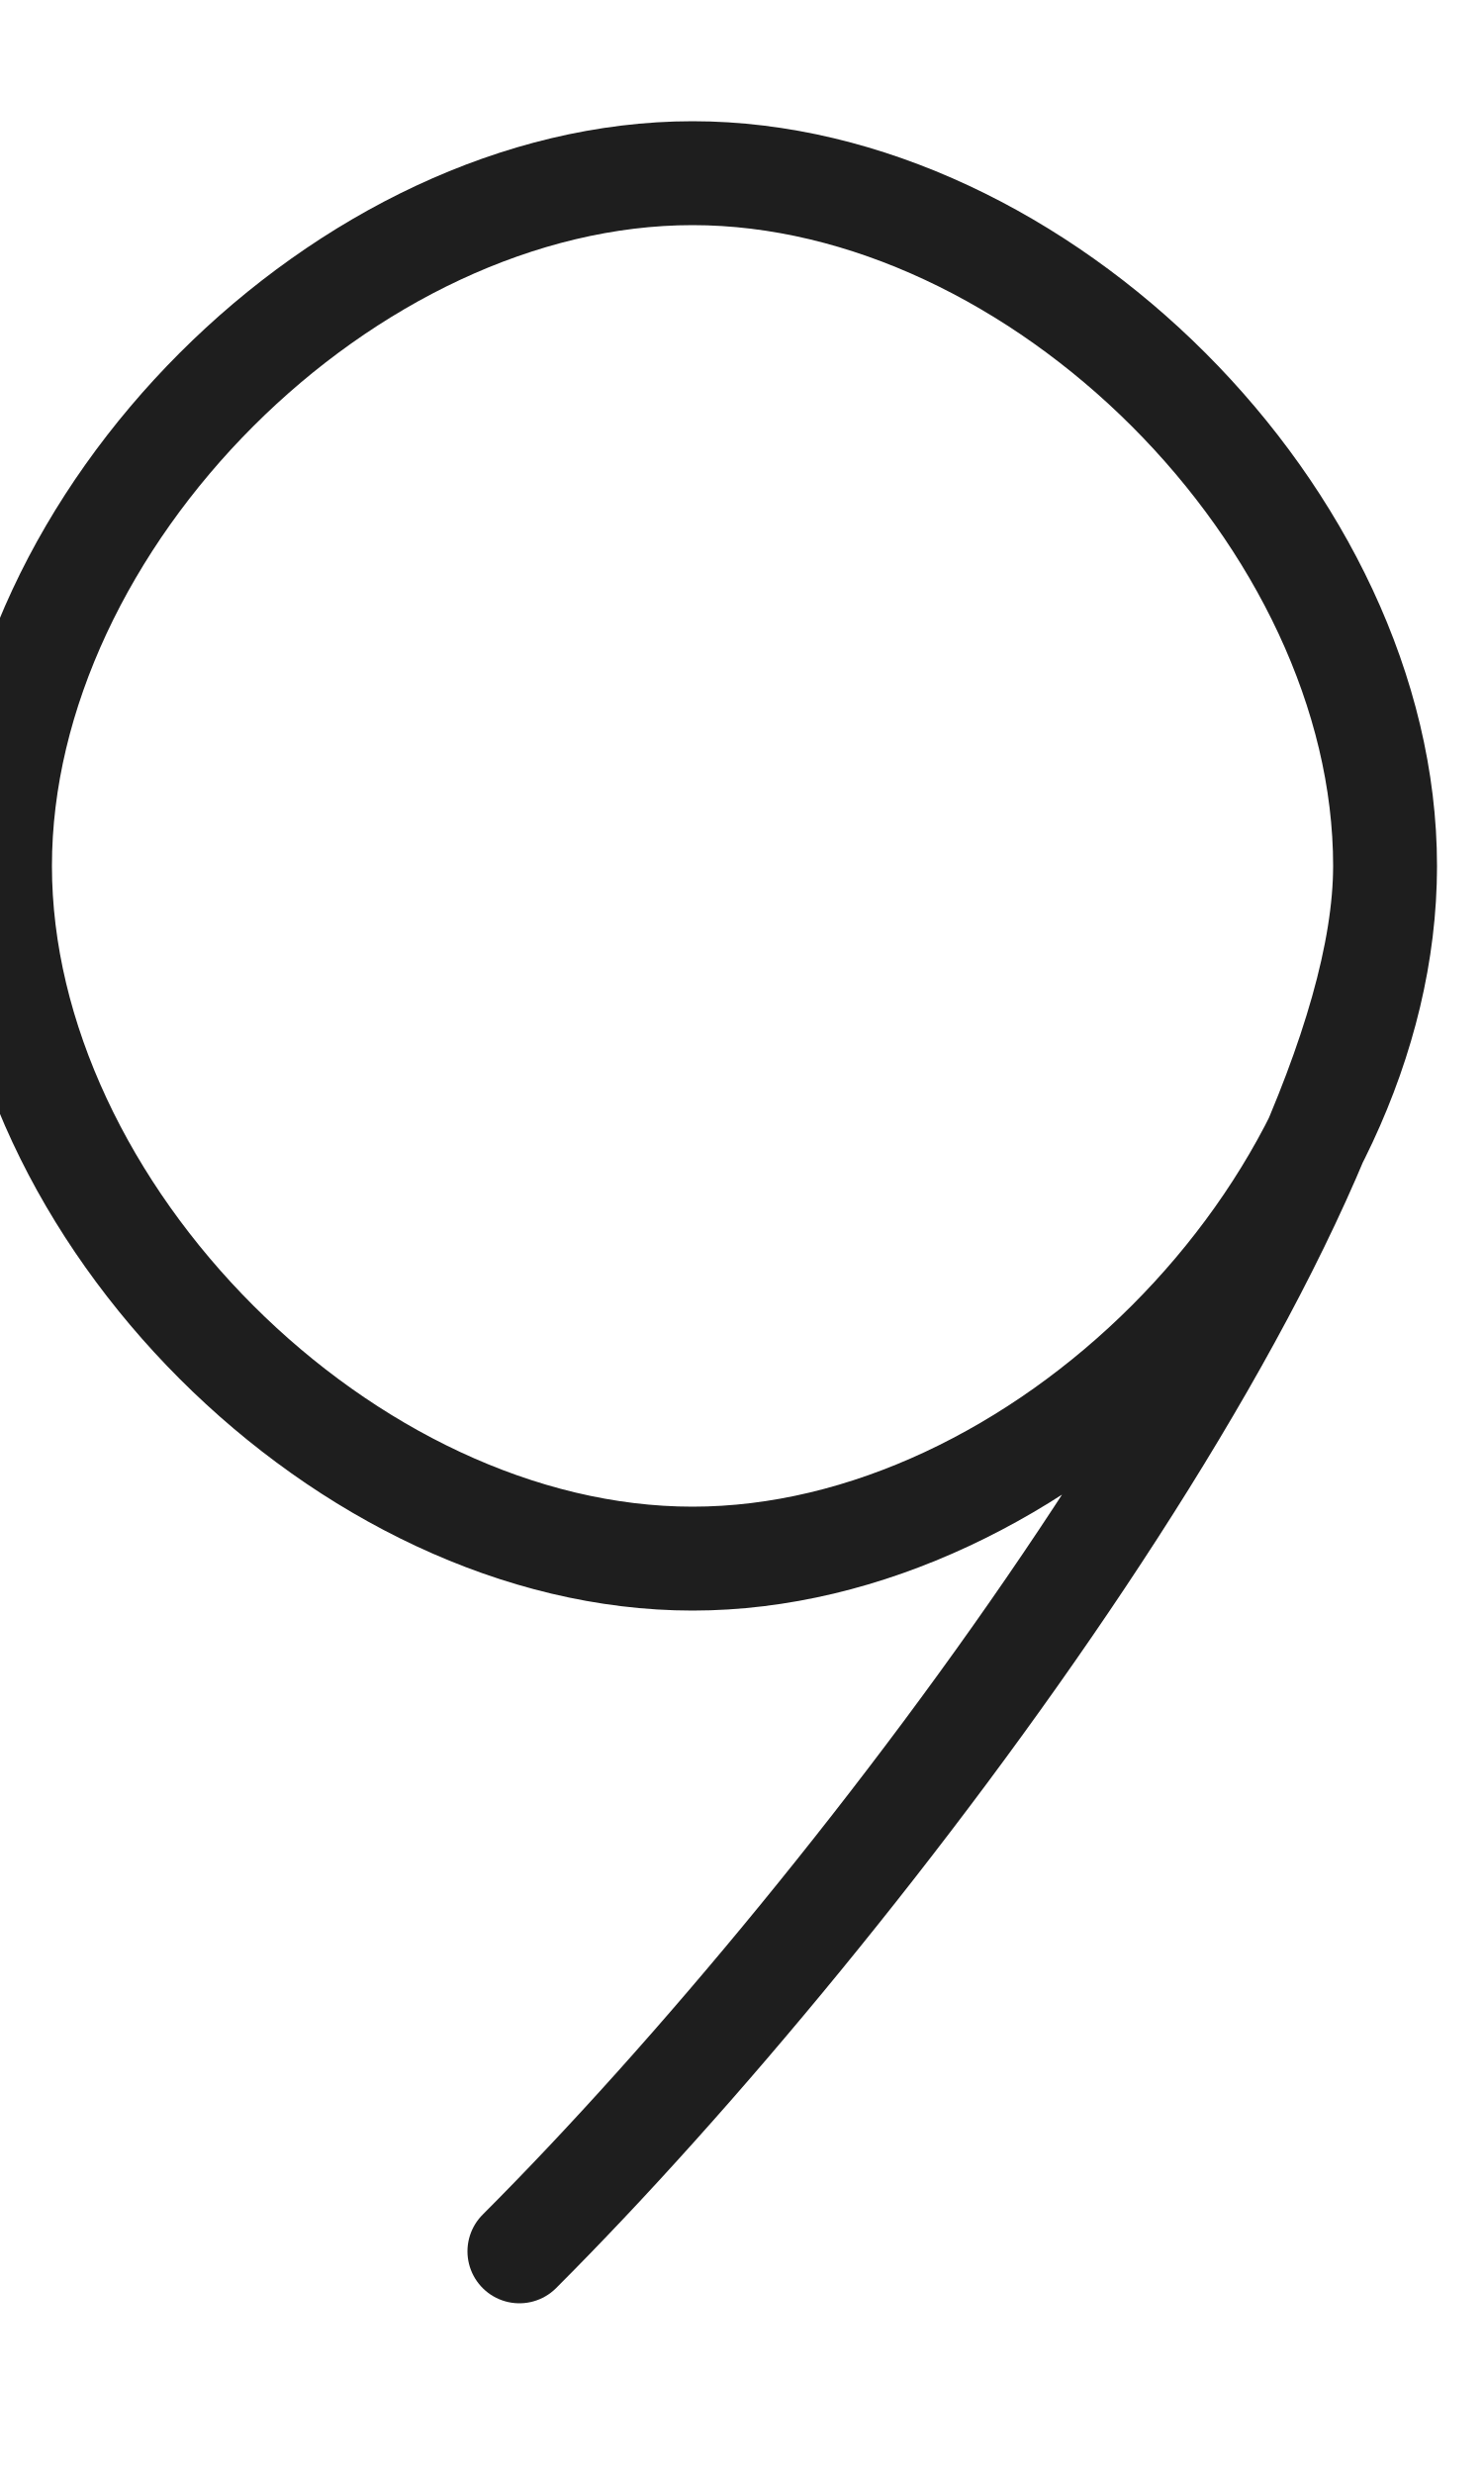
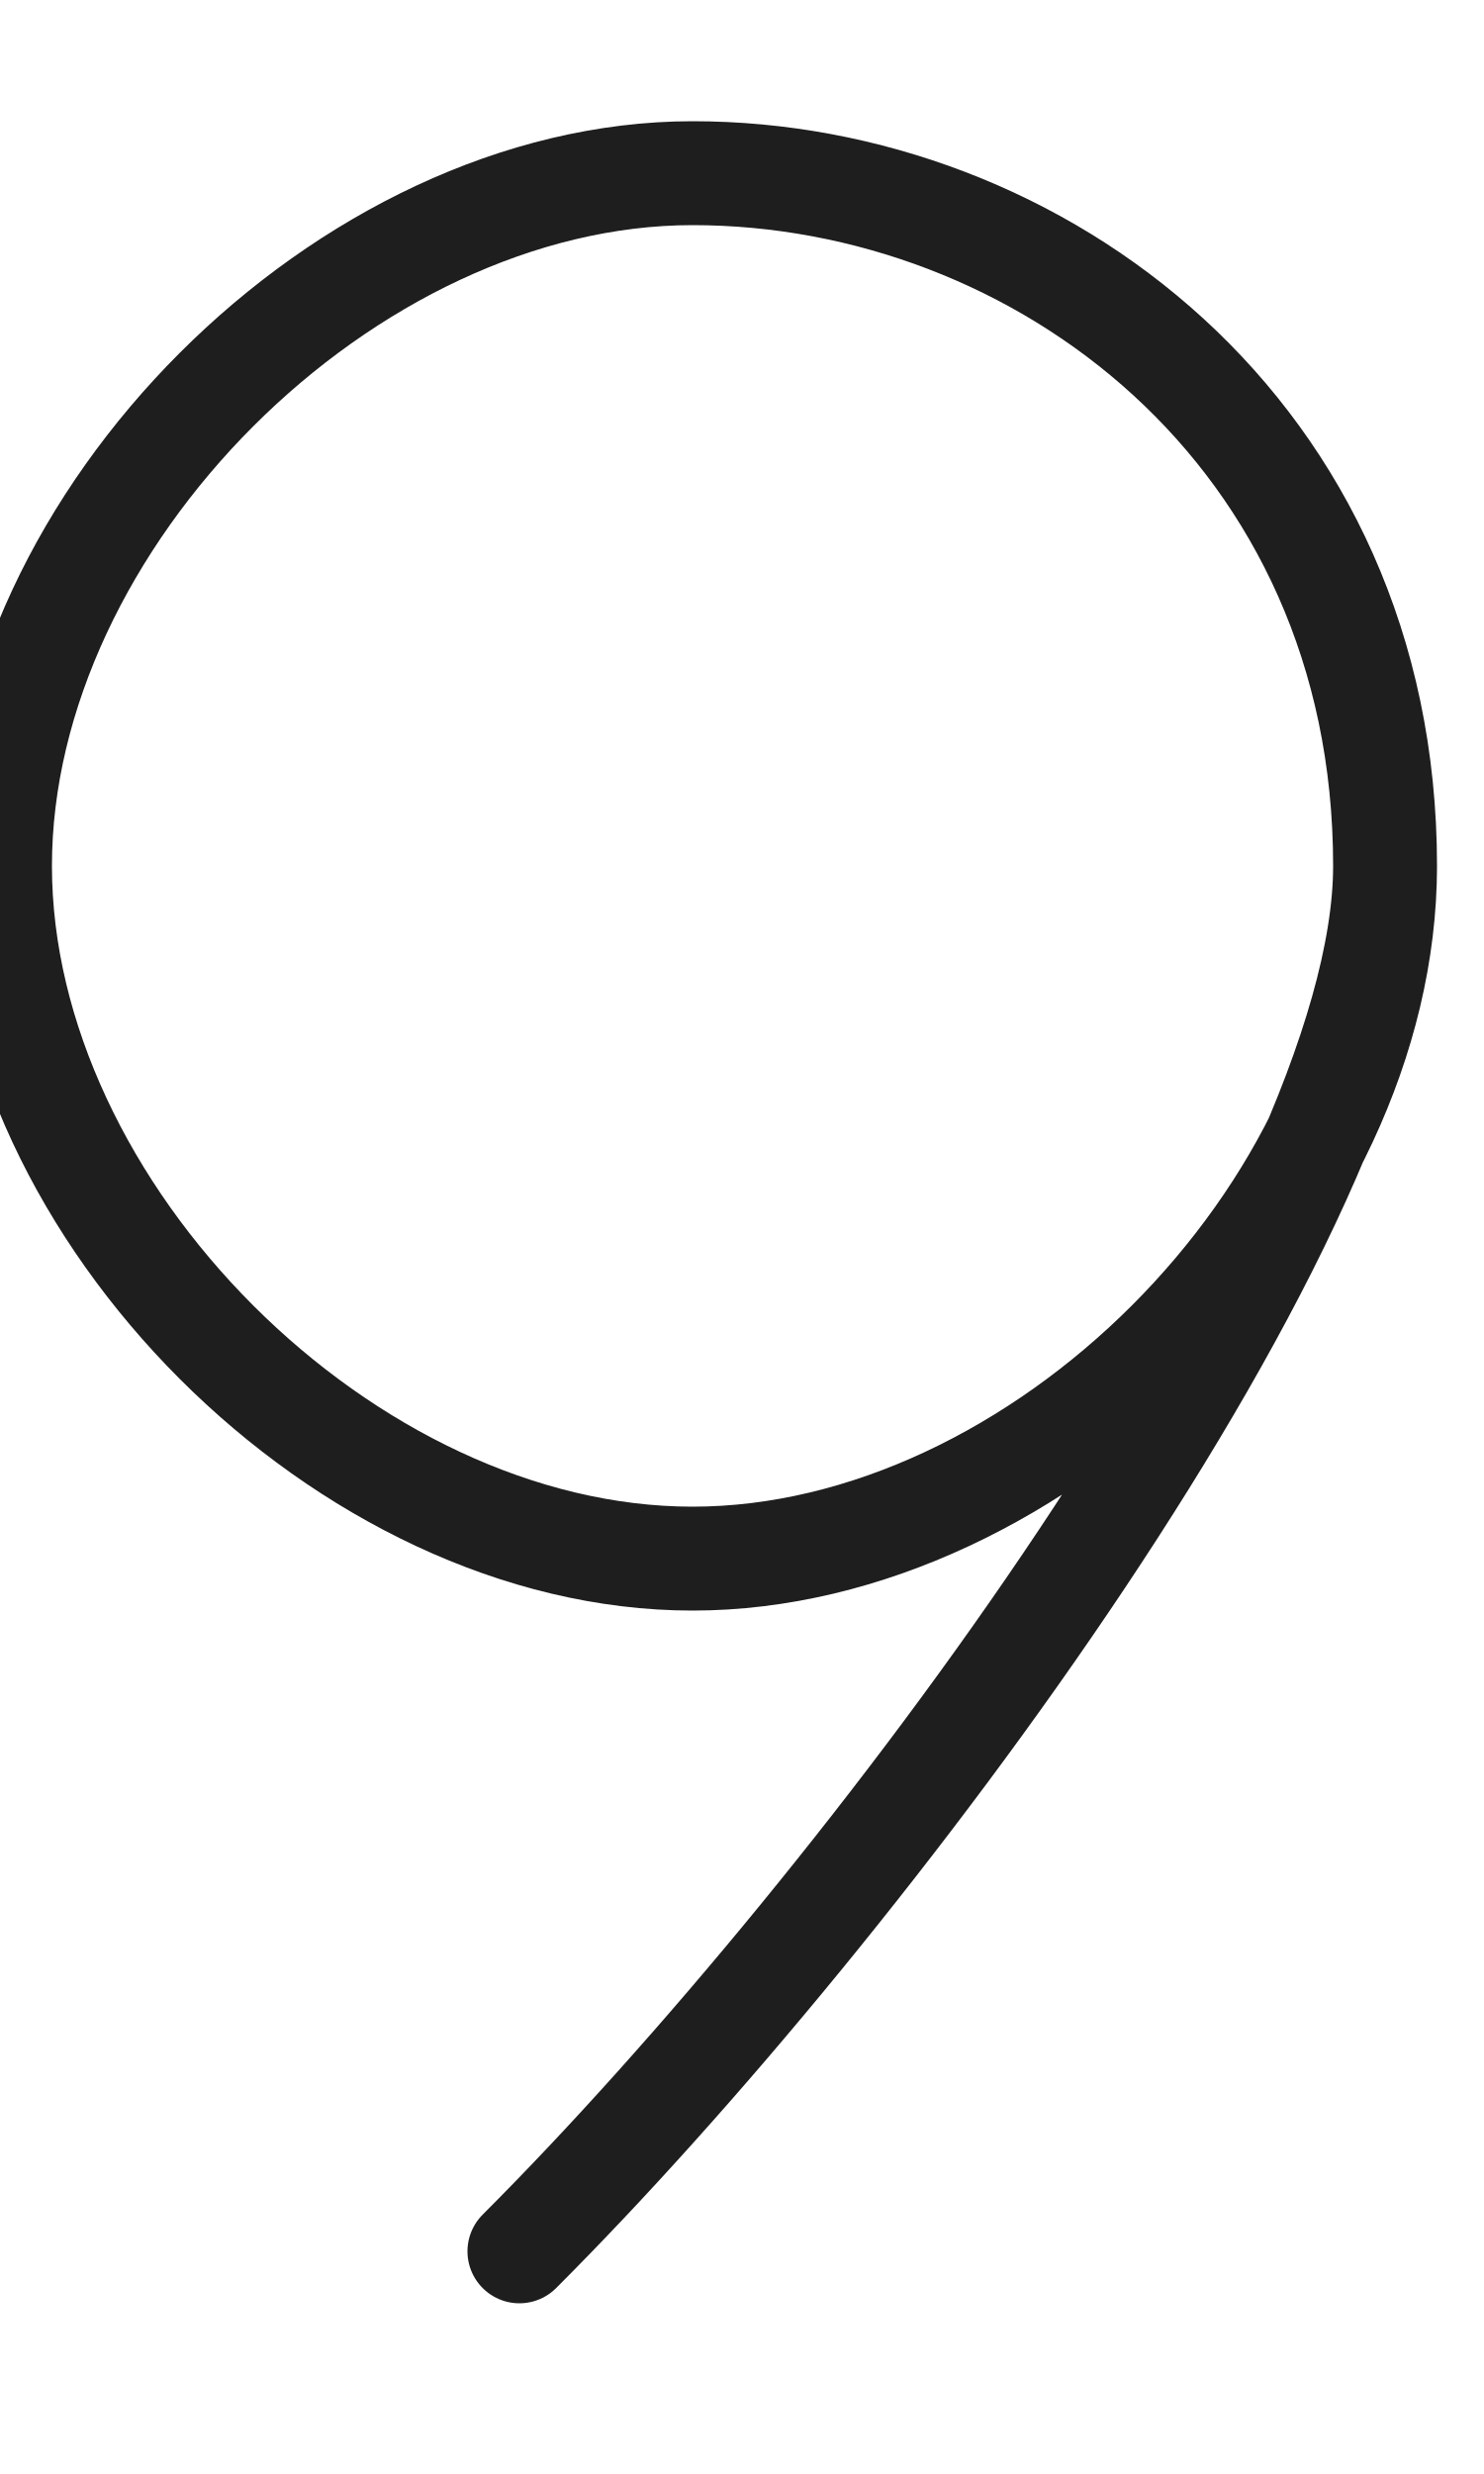
<svg xmlns="http://www.w3.org/2000/svg" viewBox="0 0 60 100" width="120" height="200">
-   <path id="kyu" d="M 56 35 C 56 21 42 7 28 7 C 14 7 0 21 0 35 C 0 49 14 63 28 63 C 42 63 56 49 56 35 C 56 49 35 77 21 91" fill="none" stroke="#1e1e1e" stroke-width="4.2" stroke-linecap="round" stroke-linejoin="round" />
+   <path id="kyu" d="M 56 35 C 56 17.5 42 7 28 7 C 14 7 0 21 0 35 C 0 49 14 63 28 63 C 42 63 56 49 56 35 C 56 49 35 77 21 91" fill="none" stroke="#1e1e1e" stroke-width="4.2" stroke-linecap="round" stroke-linejoin="round" />
</svg>
